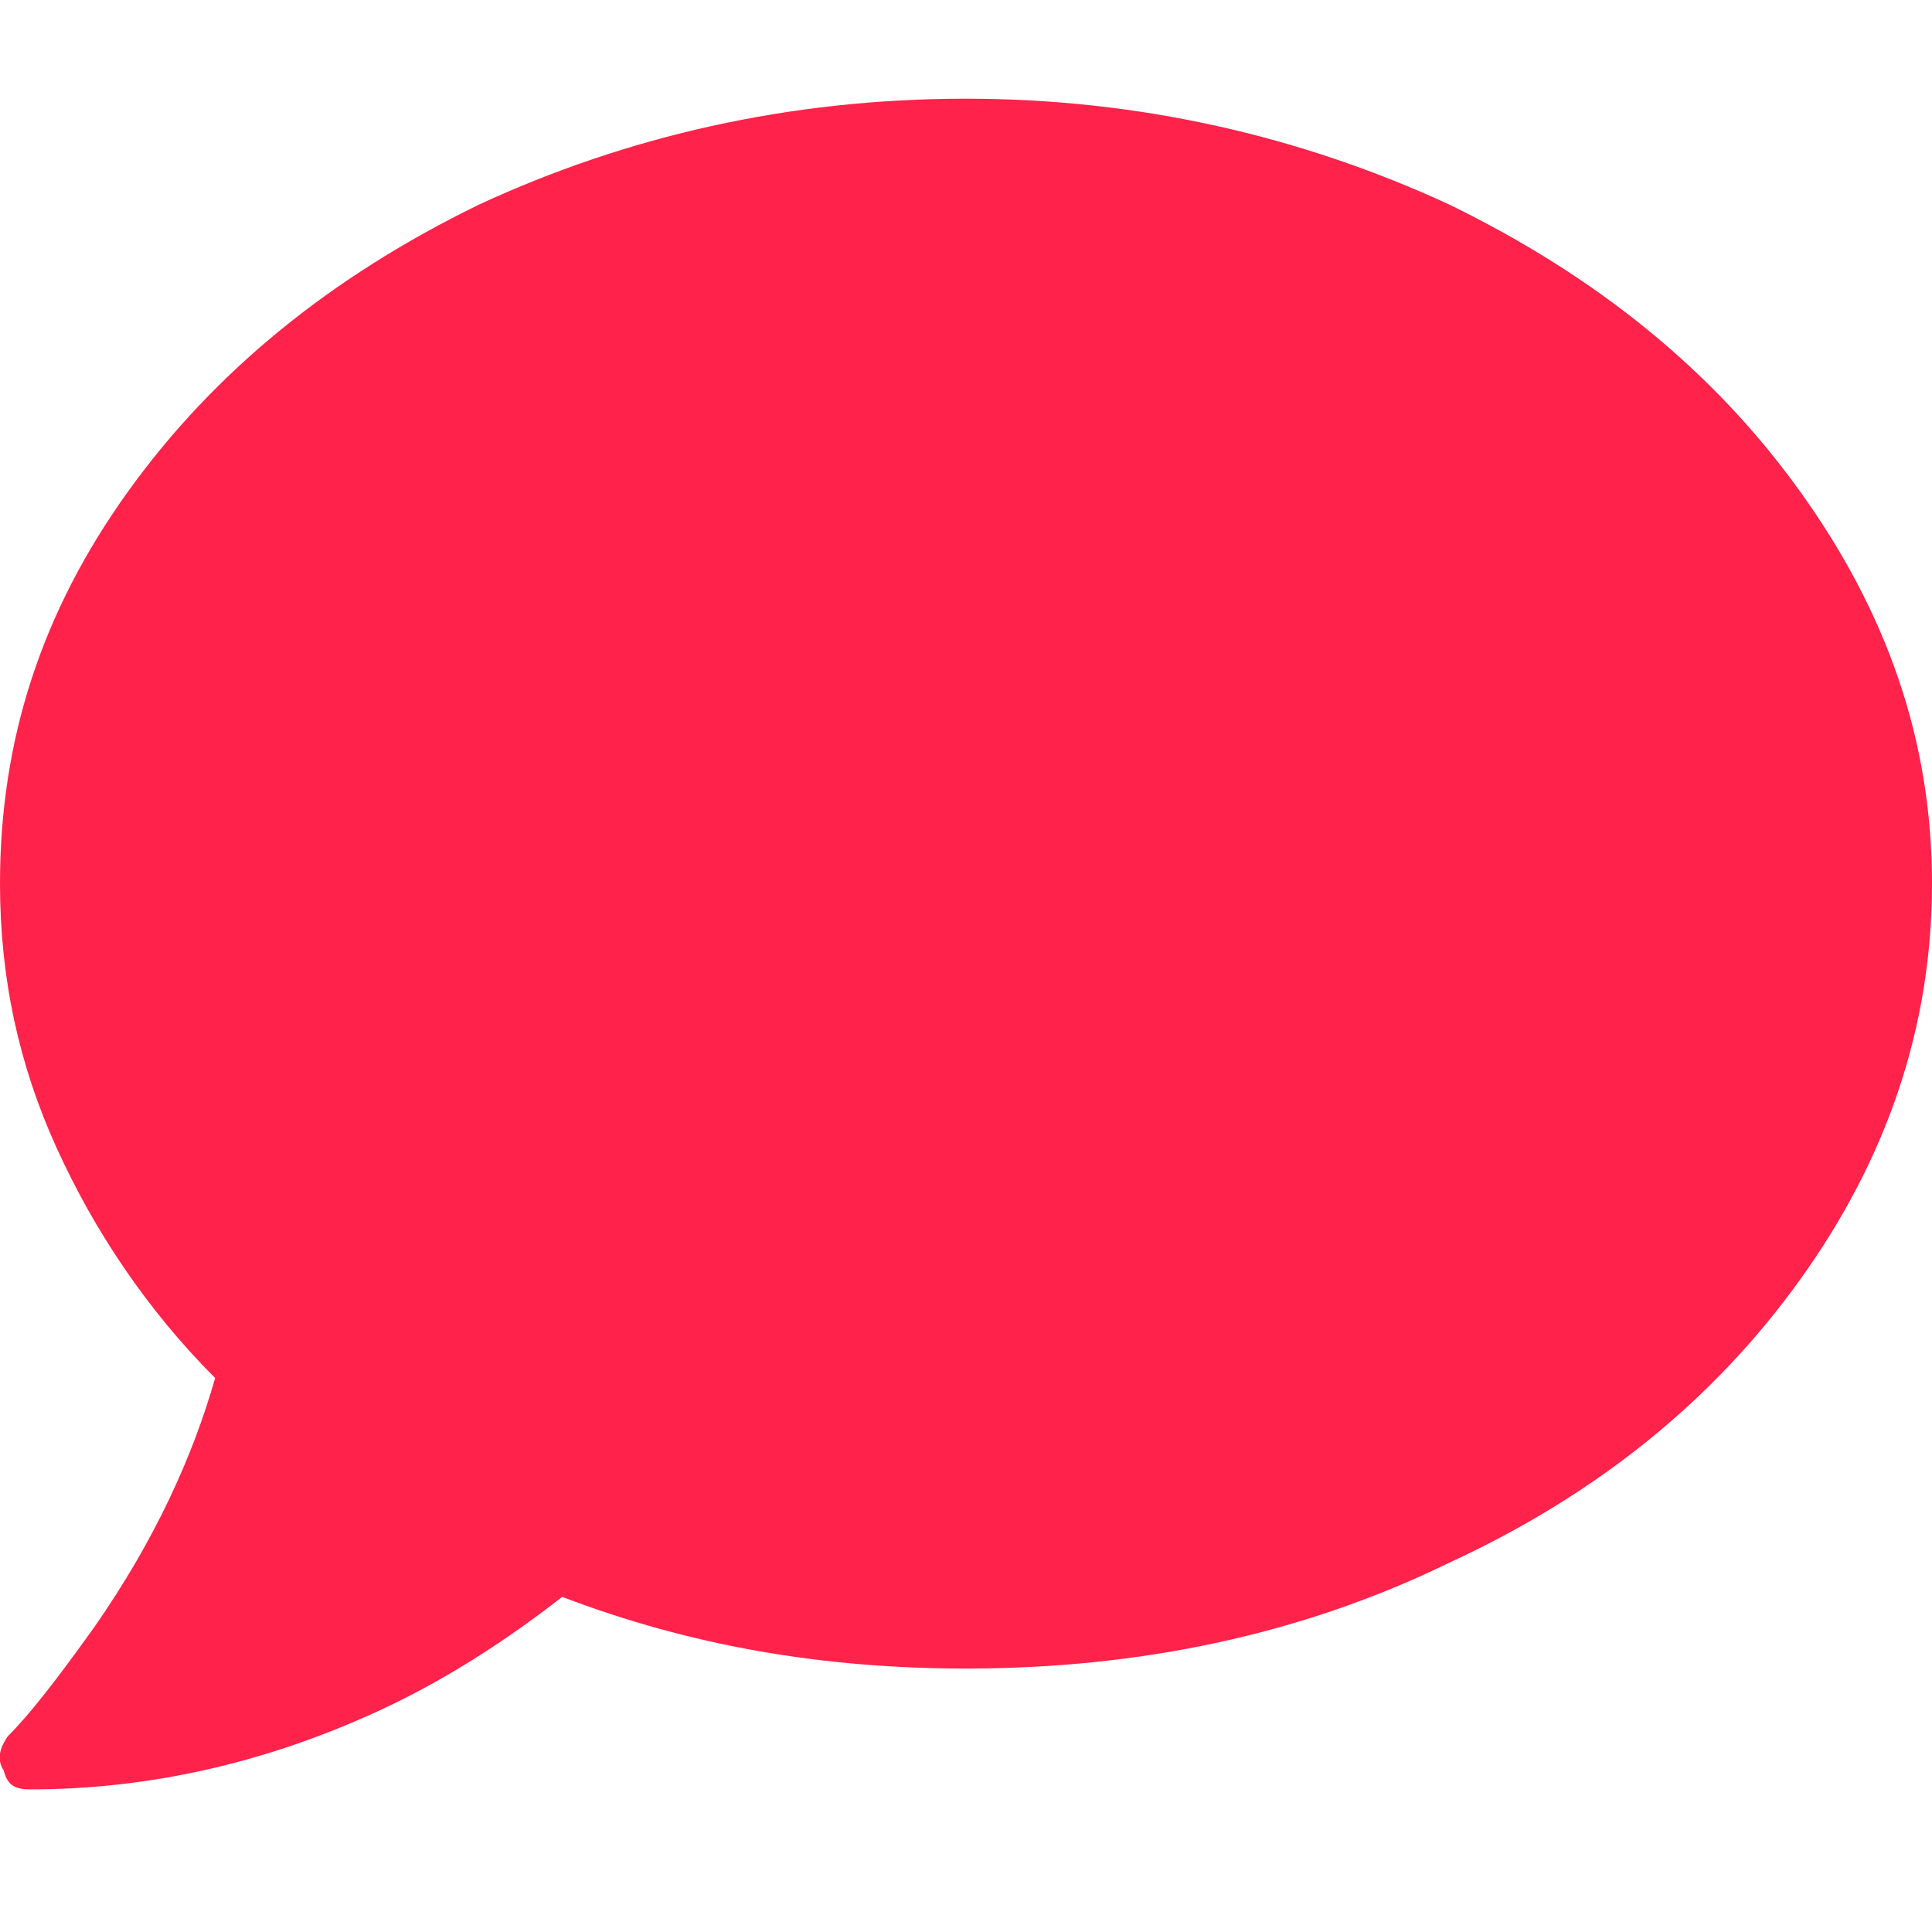
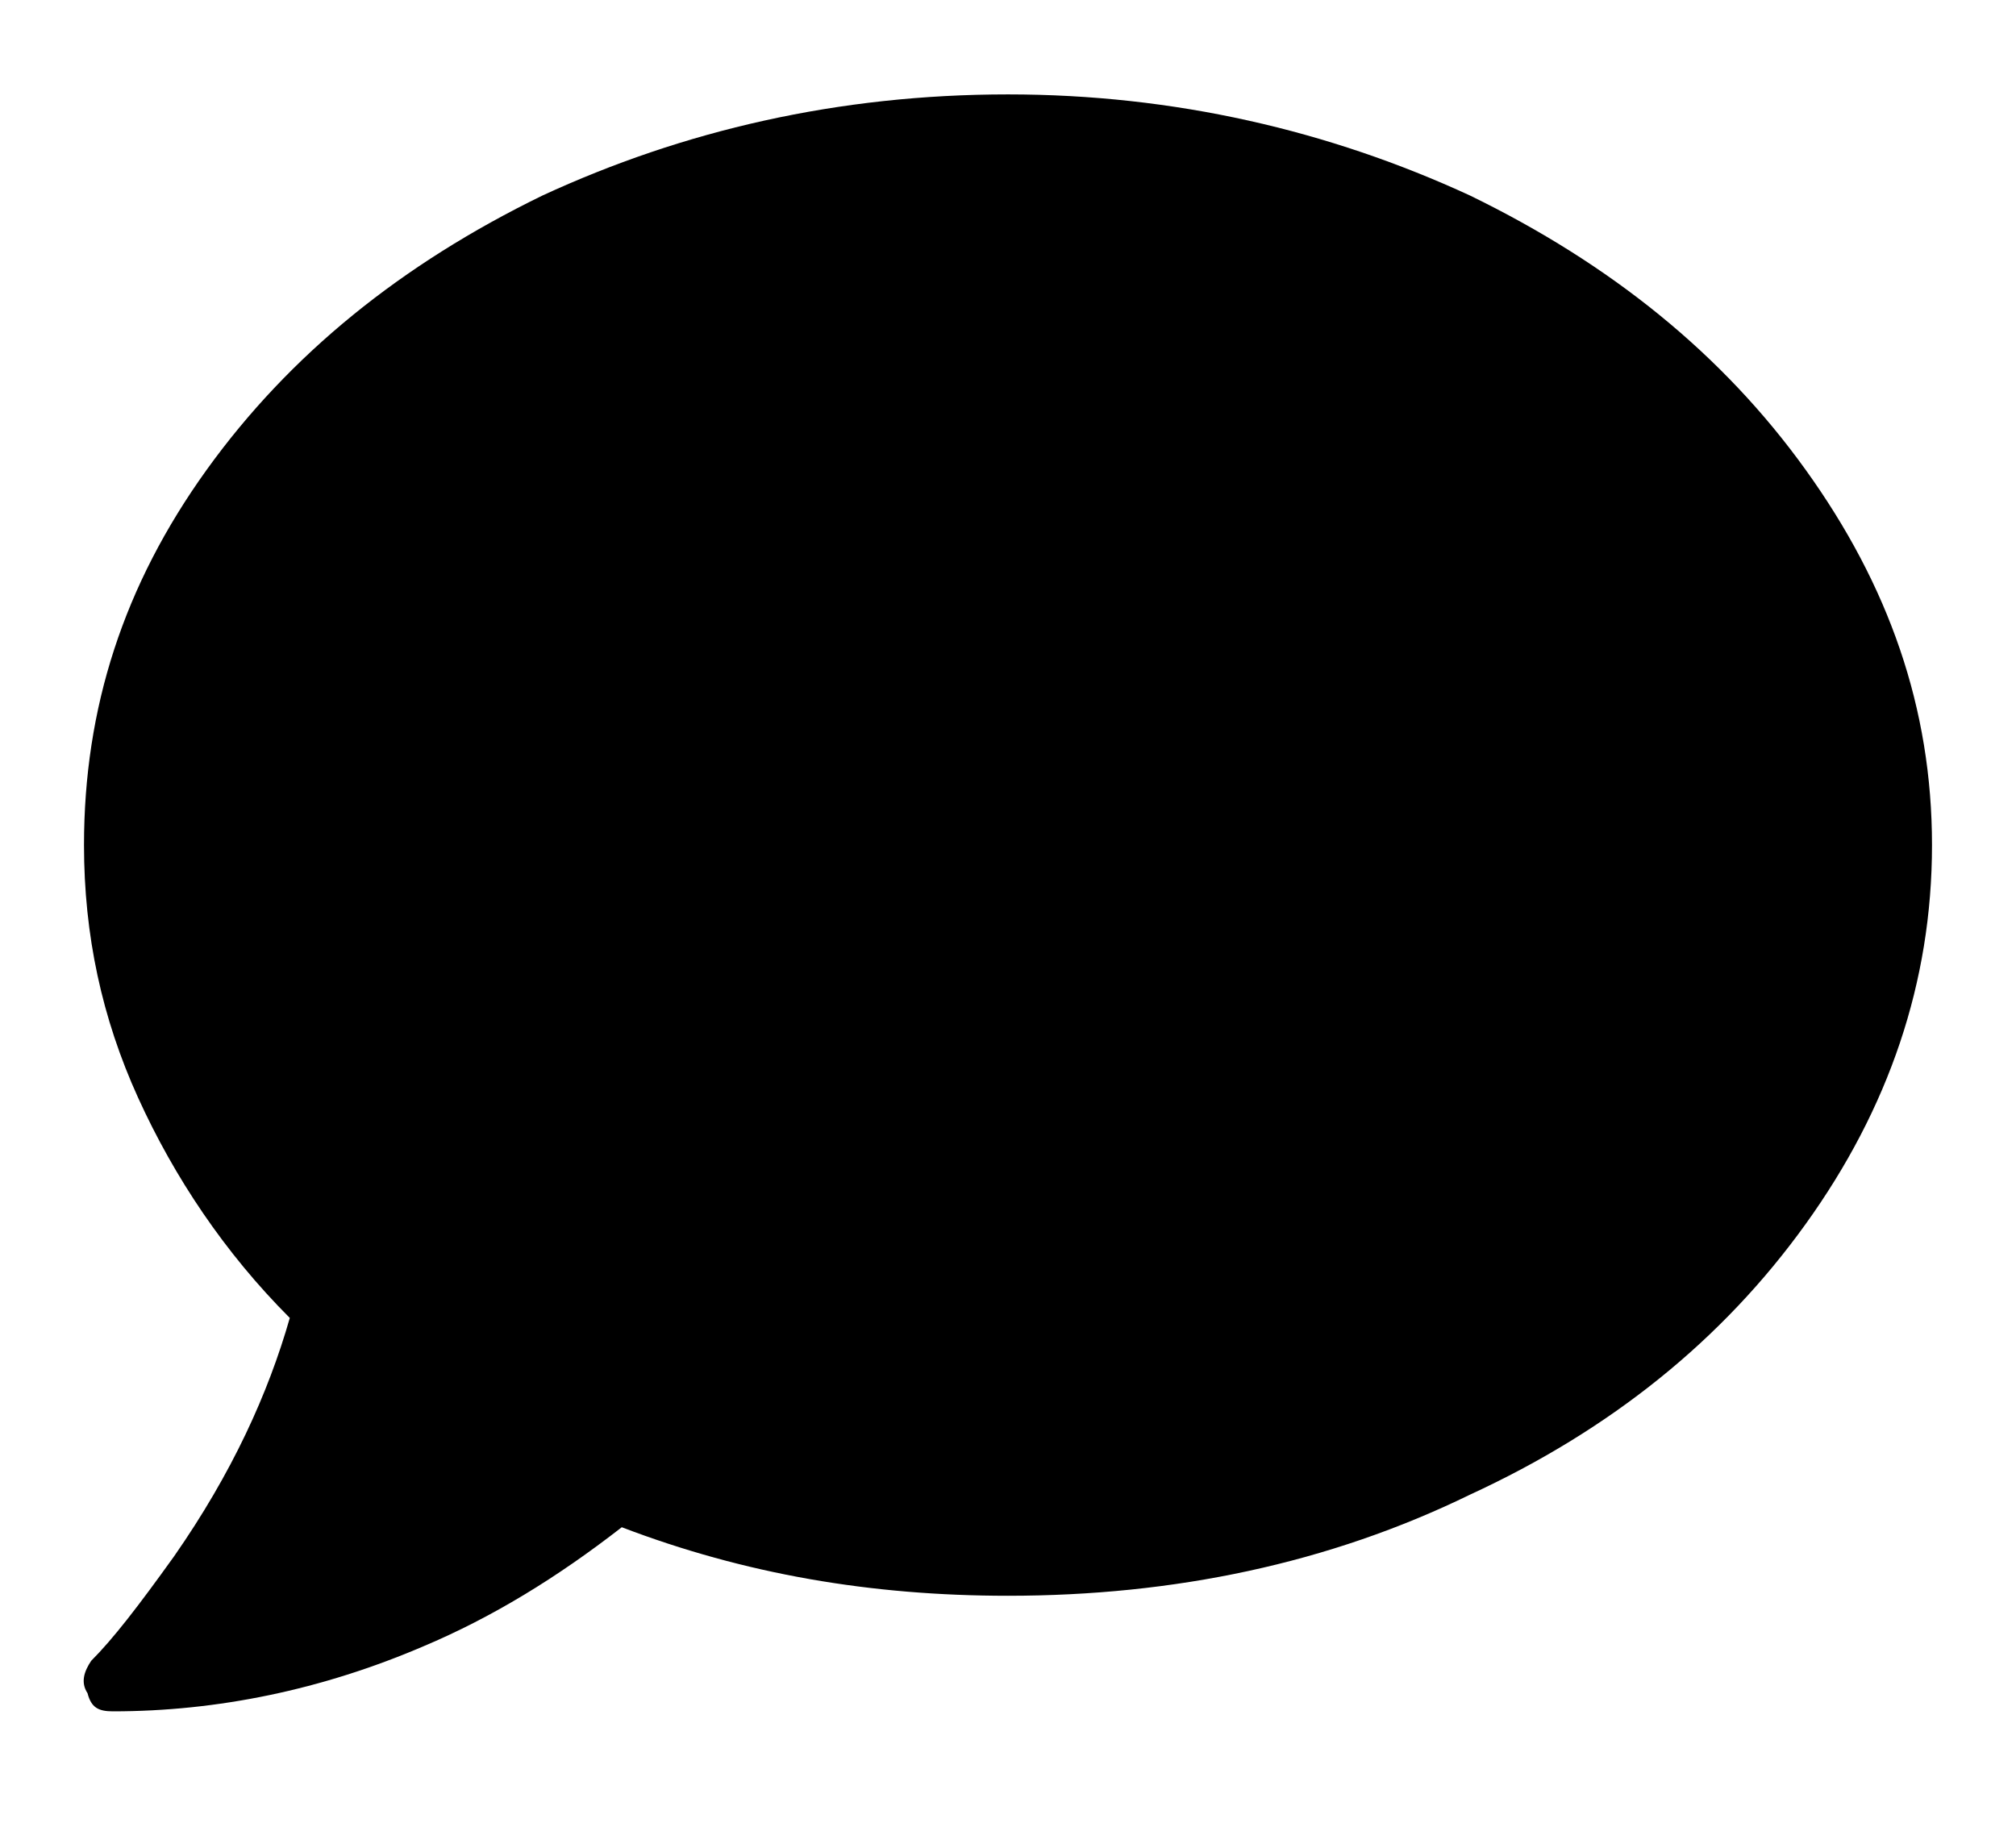
- <svg xmlns="http://www.w3.org/2000/svg" width="11" height="11" viewBox="0 0 11 11" fill="none">
-   <path d="M5.5 0.562C6.488 0.562 7.412 0.777 8.25 1.164C9.088 1.572 9.754 2.109 10.248 2.797C10.742 3.484 11 4.215 11 5.031C11 5.848 10.742 6.6 10.248 7.287C9.754 7.975 9.088 8.512 8.25 8.898C7.412 9.307 6.488 9.5 5.5 9.5C4.684 9.5 3.932 9.371 3.201 9.092C2.814 9.393 2.428 9.629 2.02 9.801C1.418 10.059 0.795 10.188 0.172 10.188C0.086 10.188 0.043 10.166 0.021 10.08C-0.021 10.016 0 9.951 0.043 9.887C0.172 9.758 0.322 9.564 0.537 9.264C0.881 8.77 1.096 8.297 1.225 7.846C0.838 7.459 0.537 7.008 0.322 6.535C0.107 6.062 0 5.568 0 5.031C0 4.215 0.236 3.484 0.73 2.797C1.225 2.109 1.891 1.572 2.729 1.164C3.566 0.777 4.49 0.562 5.5 0.562Z" fill="#FF224A" />
+ <svg xmlns="http://www.w3.org/2000/svg" width="12" height="11" viewBox="0 0 12 11" fill="none">
+   <path d="M6 0.562C6.988 0.562 7.912 0.777 8.75 1.164C9.588 1.572 10.254 2.109 10.748 2.797C11.242 3.484 11.5 4.215 11.5 5.031C11.5 5.848 11.242 6.6 10.748 7.287C10.254 7.975 9.588 8.512 8.75 8.898C7.912 9.307 6.988 9.5 6 9.5C5.184 9.5 4.432 9.371 3.701 9.092C3.314 9.393 2.928 9.629 2.52 9.801C1.918 10.059 1.295 10.188 0.672 10.188C0.586 10.188 0.543 10.166 0.521 10.08C0.479 10.016 0.5 9.951 0.543 9.887C0.672 9.758 0.822 9.564 1.037 9.264C1.381 8.77 1.596 8.297 1.725 7.846C1.338 7.459 1.037 7.008 0.822 6.535C0.607 6.062 0.5 5.568 0.5 5.031C0.5 4.215 0.736 3.484 1.23 2.797C1.725 2.109 2.391 1.572 3.229 1.164C4.066 0.777 4.99 0.562 6 0.562Z" fill="currentColor" />
</svg>
